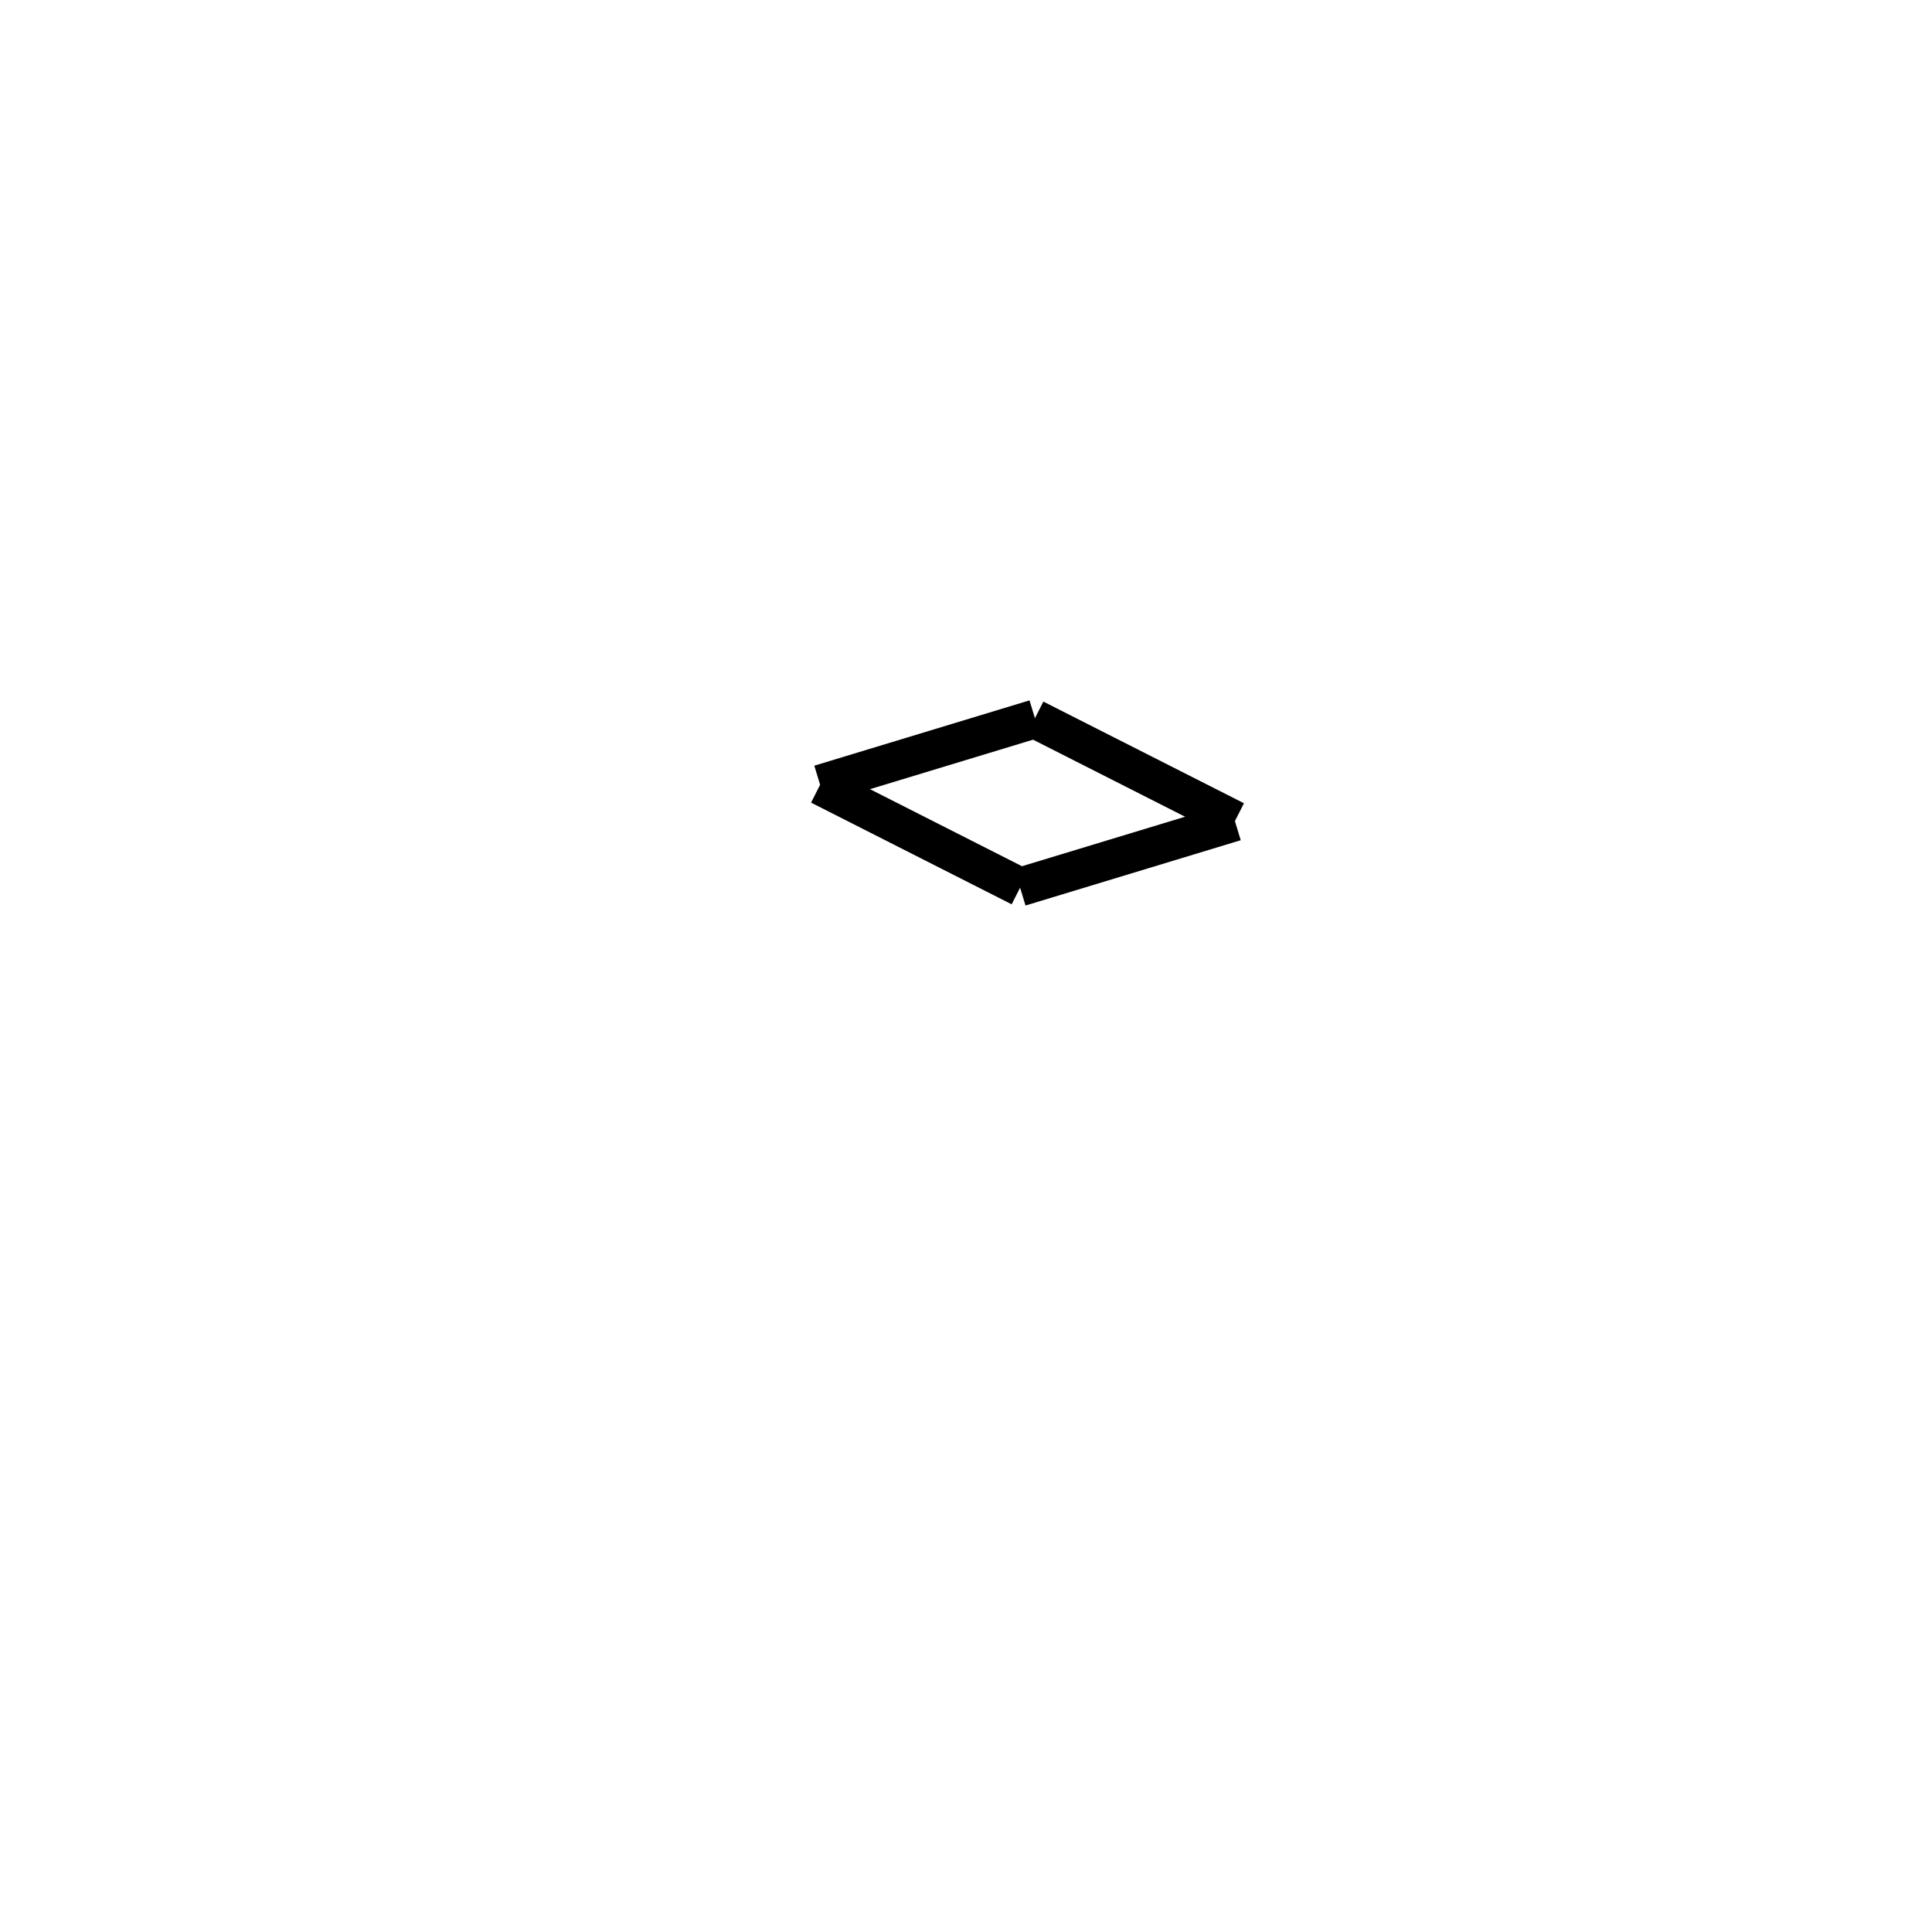
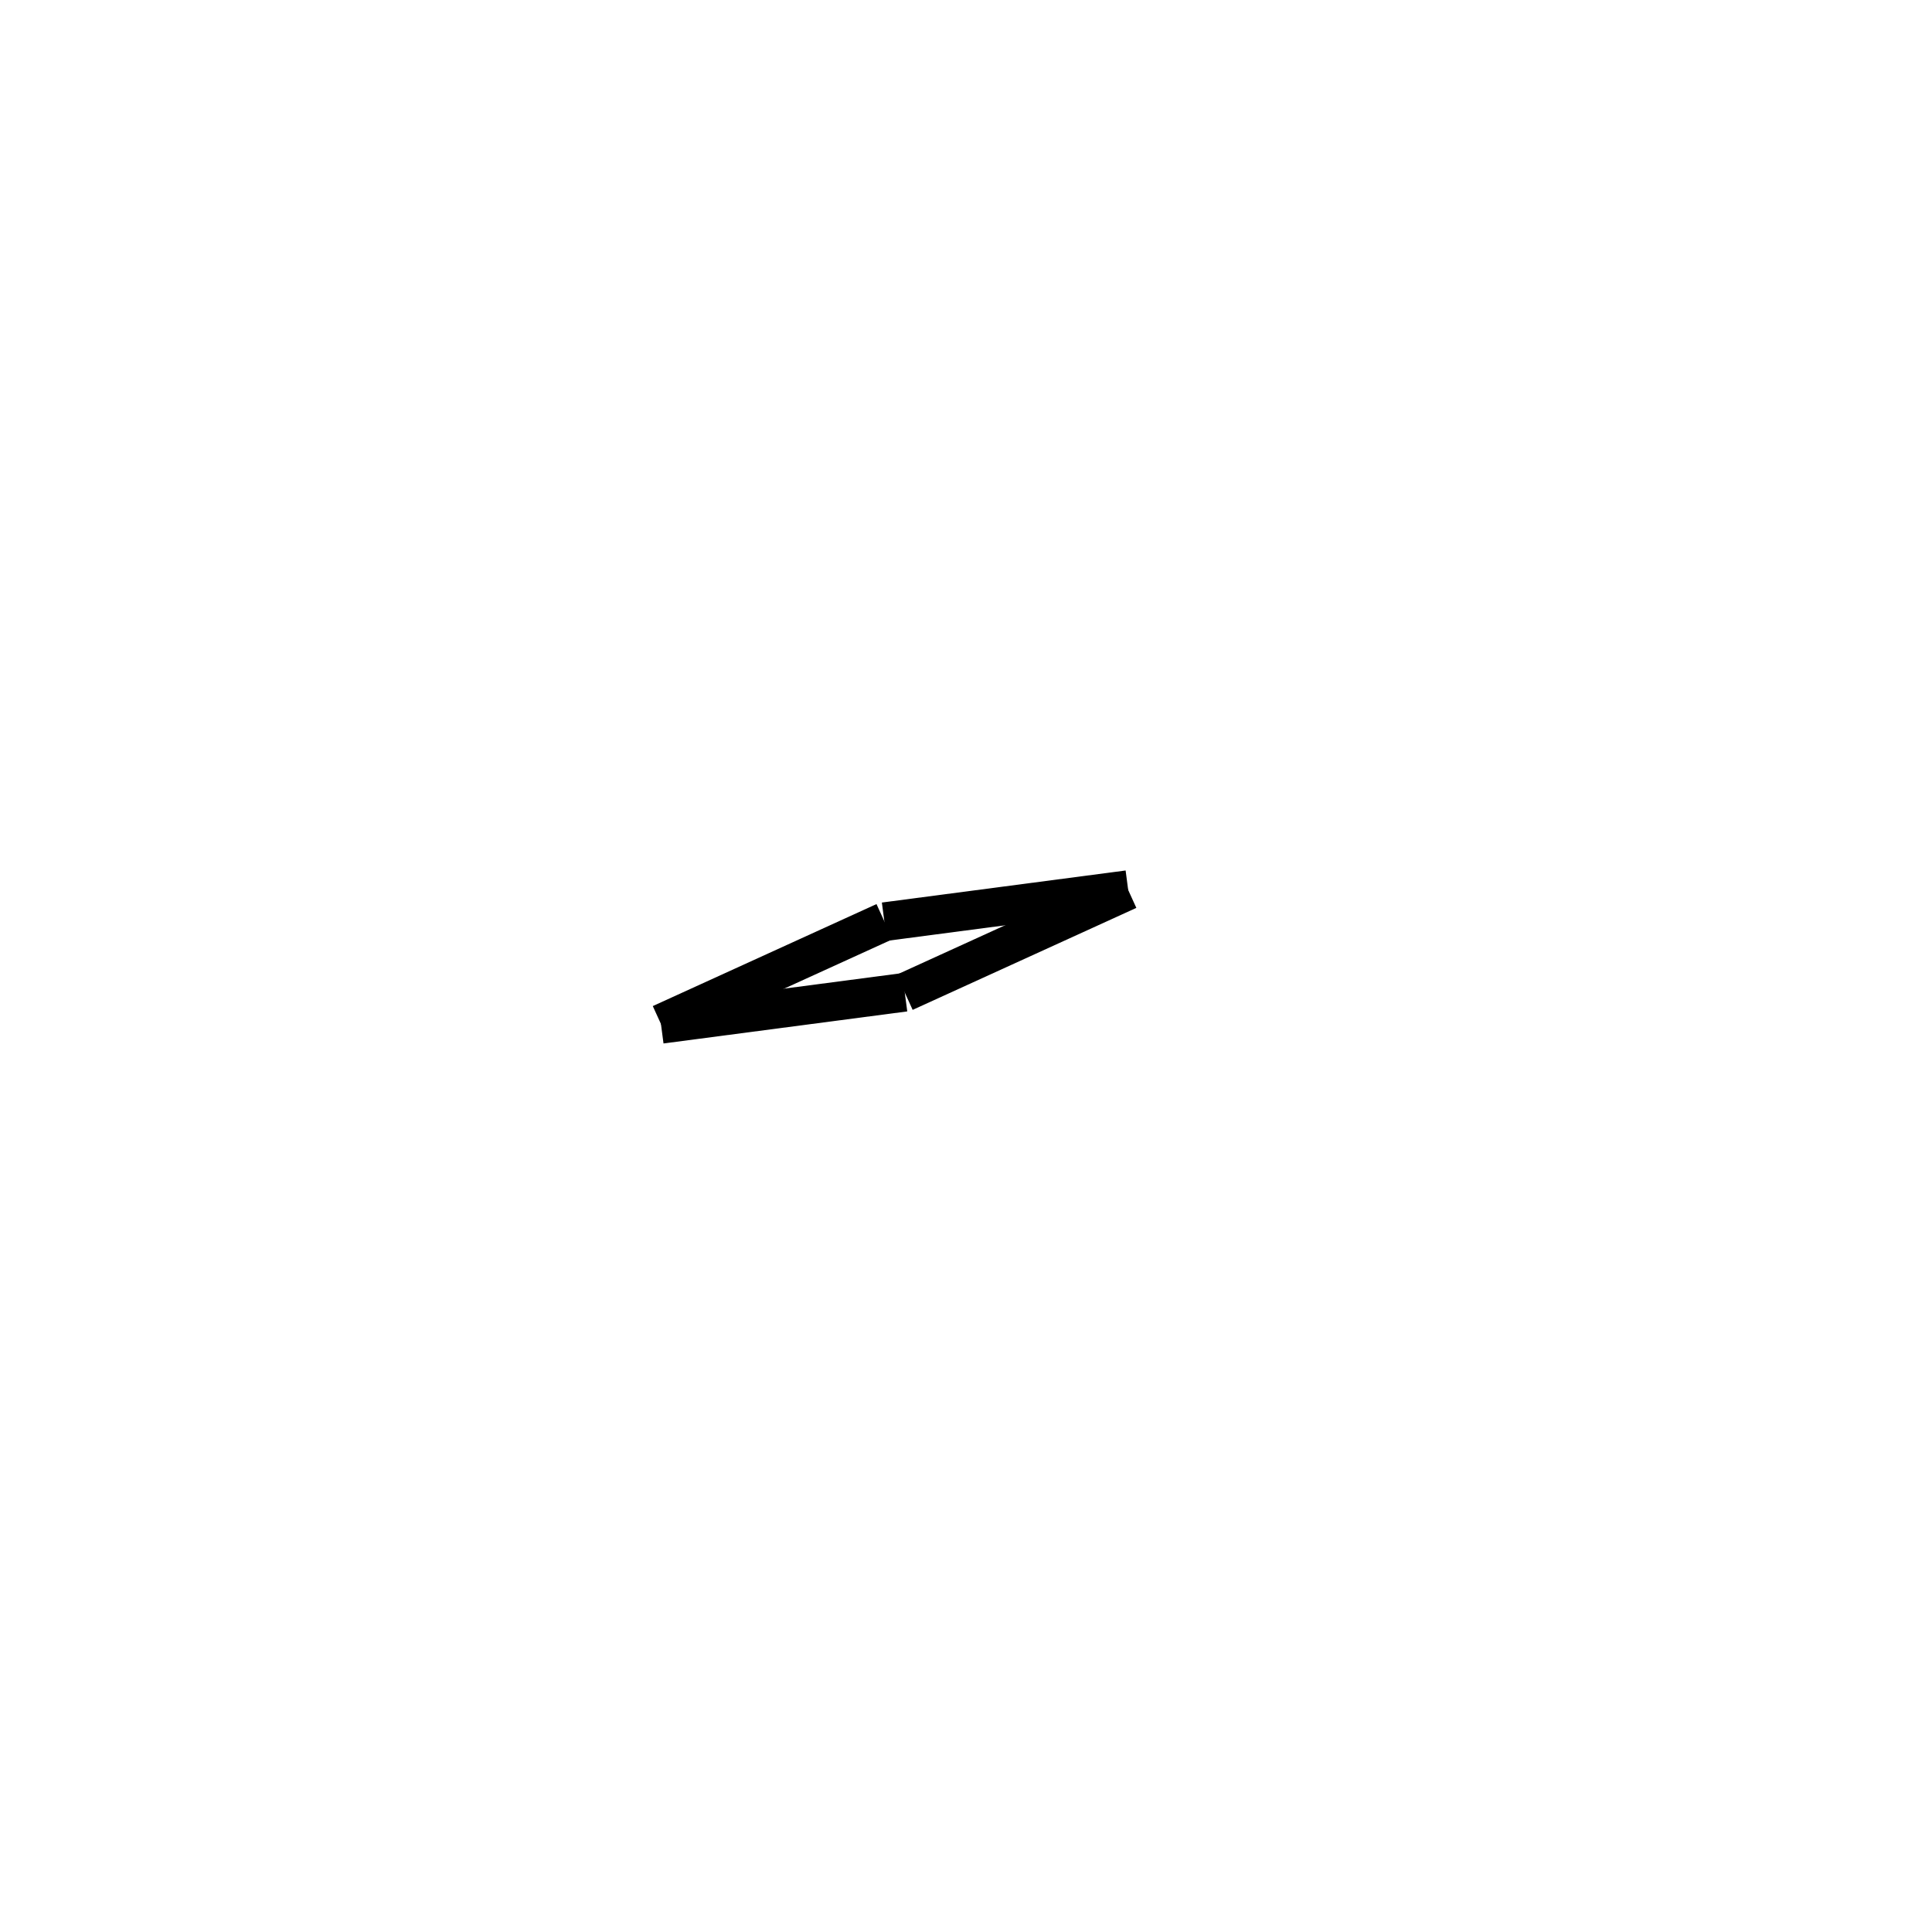
<svg xmlns="http://www.w3.org/2000/svg" height="100" width="100">
-   <line x1="42.439" y1="40.588" x2="53.578" y2="37.208" stroke-width="2" stroke="black" />
-   <line x1="53.552" y1="37.206" x2="63.935" y2="42.468" stroke-width="2" stroke="black" />
-   <line x1="52.79" y1="45.913" x2="63.929" y2="42.533" stroke-width="2" stroke="black" />
-   <line x1="42.433" y1="40.652" x2="52.816" y2="45.915" stroke-width="2" stroke="black" />
+   <line x1="58.402" y1="46.082" x2="46.824" y2="51.361" stroke-width="2" stroke="black" />
+   <line x1="46.829" y1="51.359" x2="34.213" y2="53.018" stroke-width="2" stroke="black" />
+   <line x1="45.782" y1="47.705" x2="34.203" y2="52.984" stroke-width="2" stroke="black" />
+   <line x1="58.392" y1="46.048" x2="45.776" y2="47.707" stroke-width="2" stroke="black" />
</svg>
